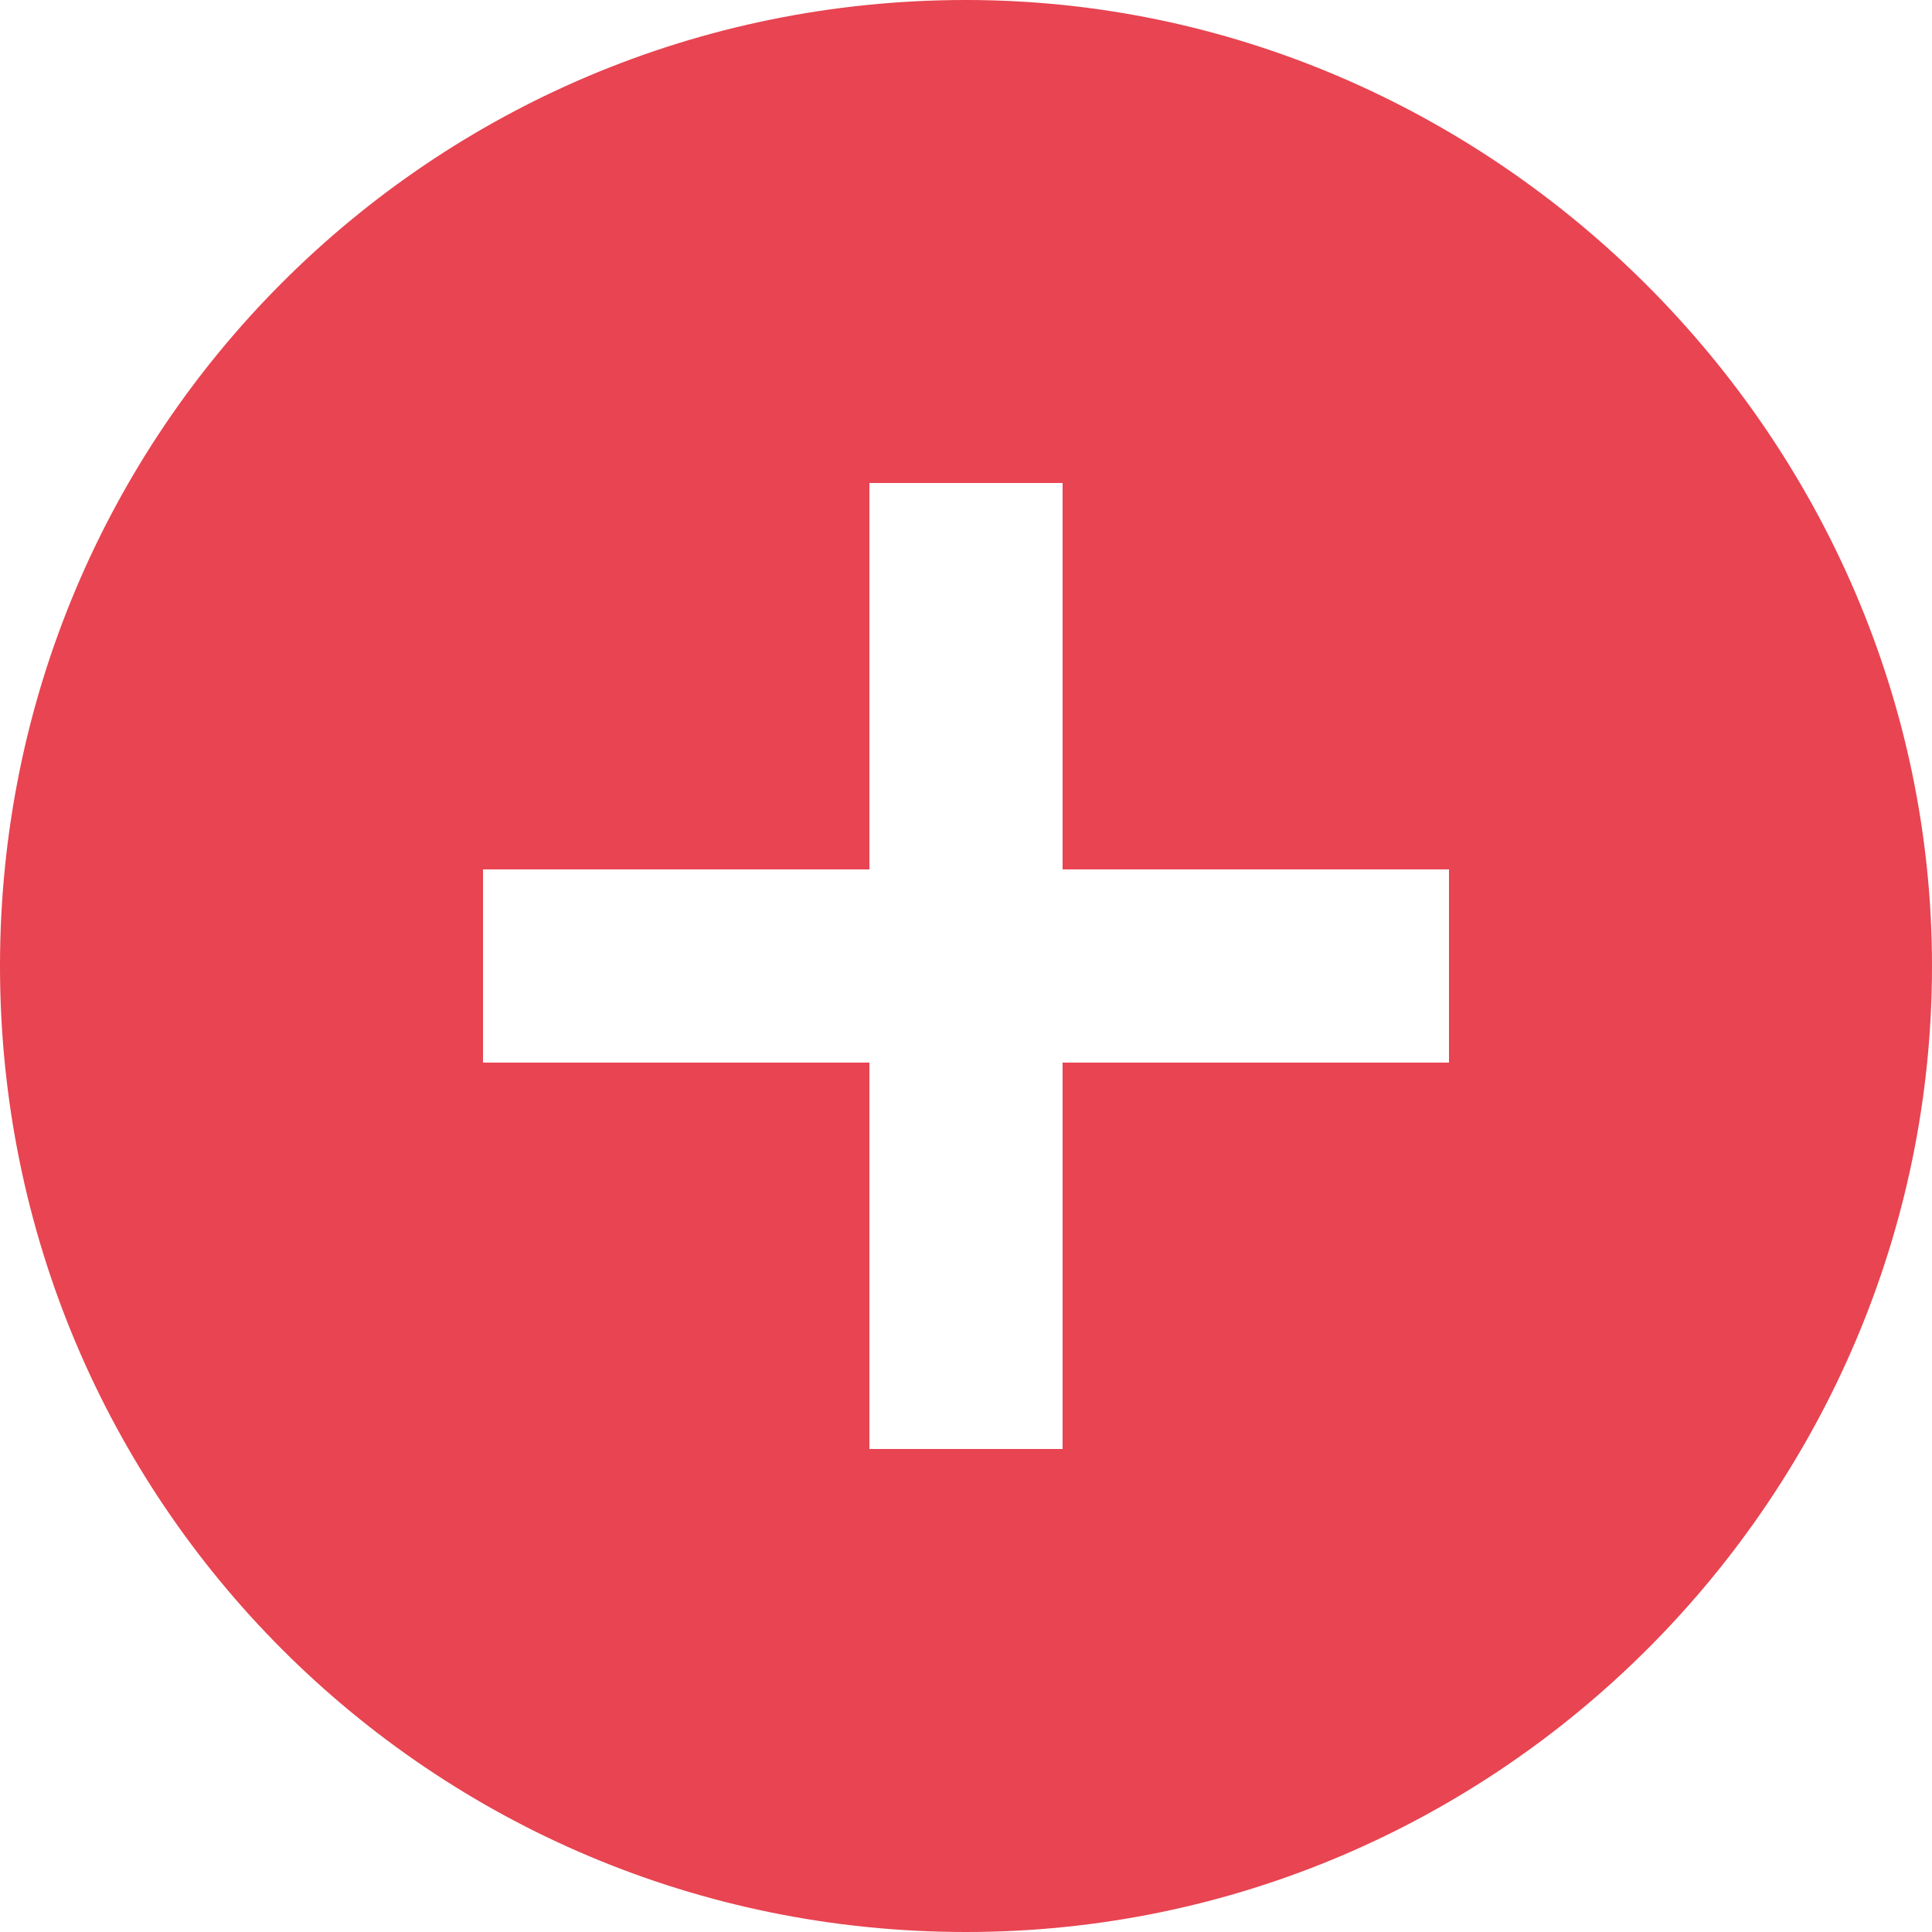
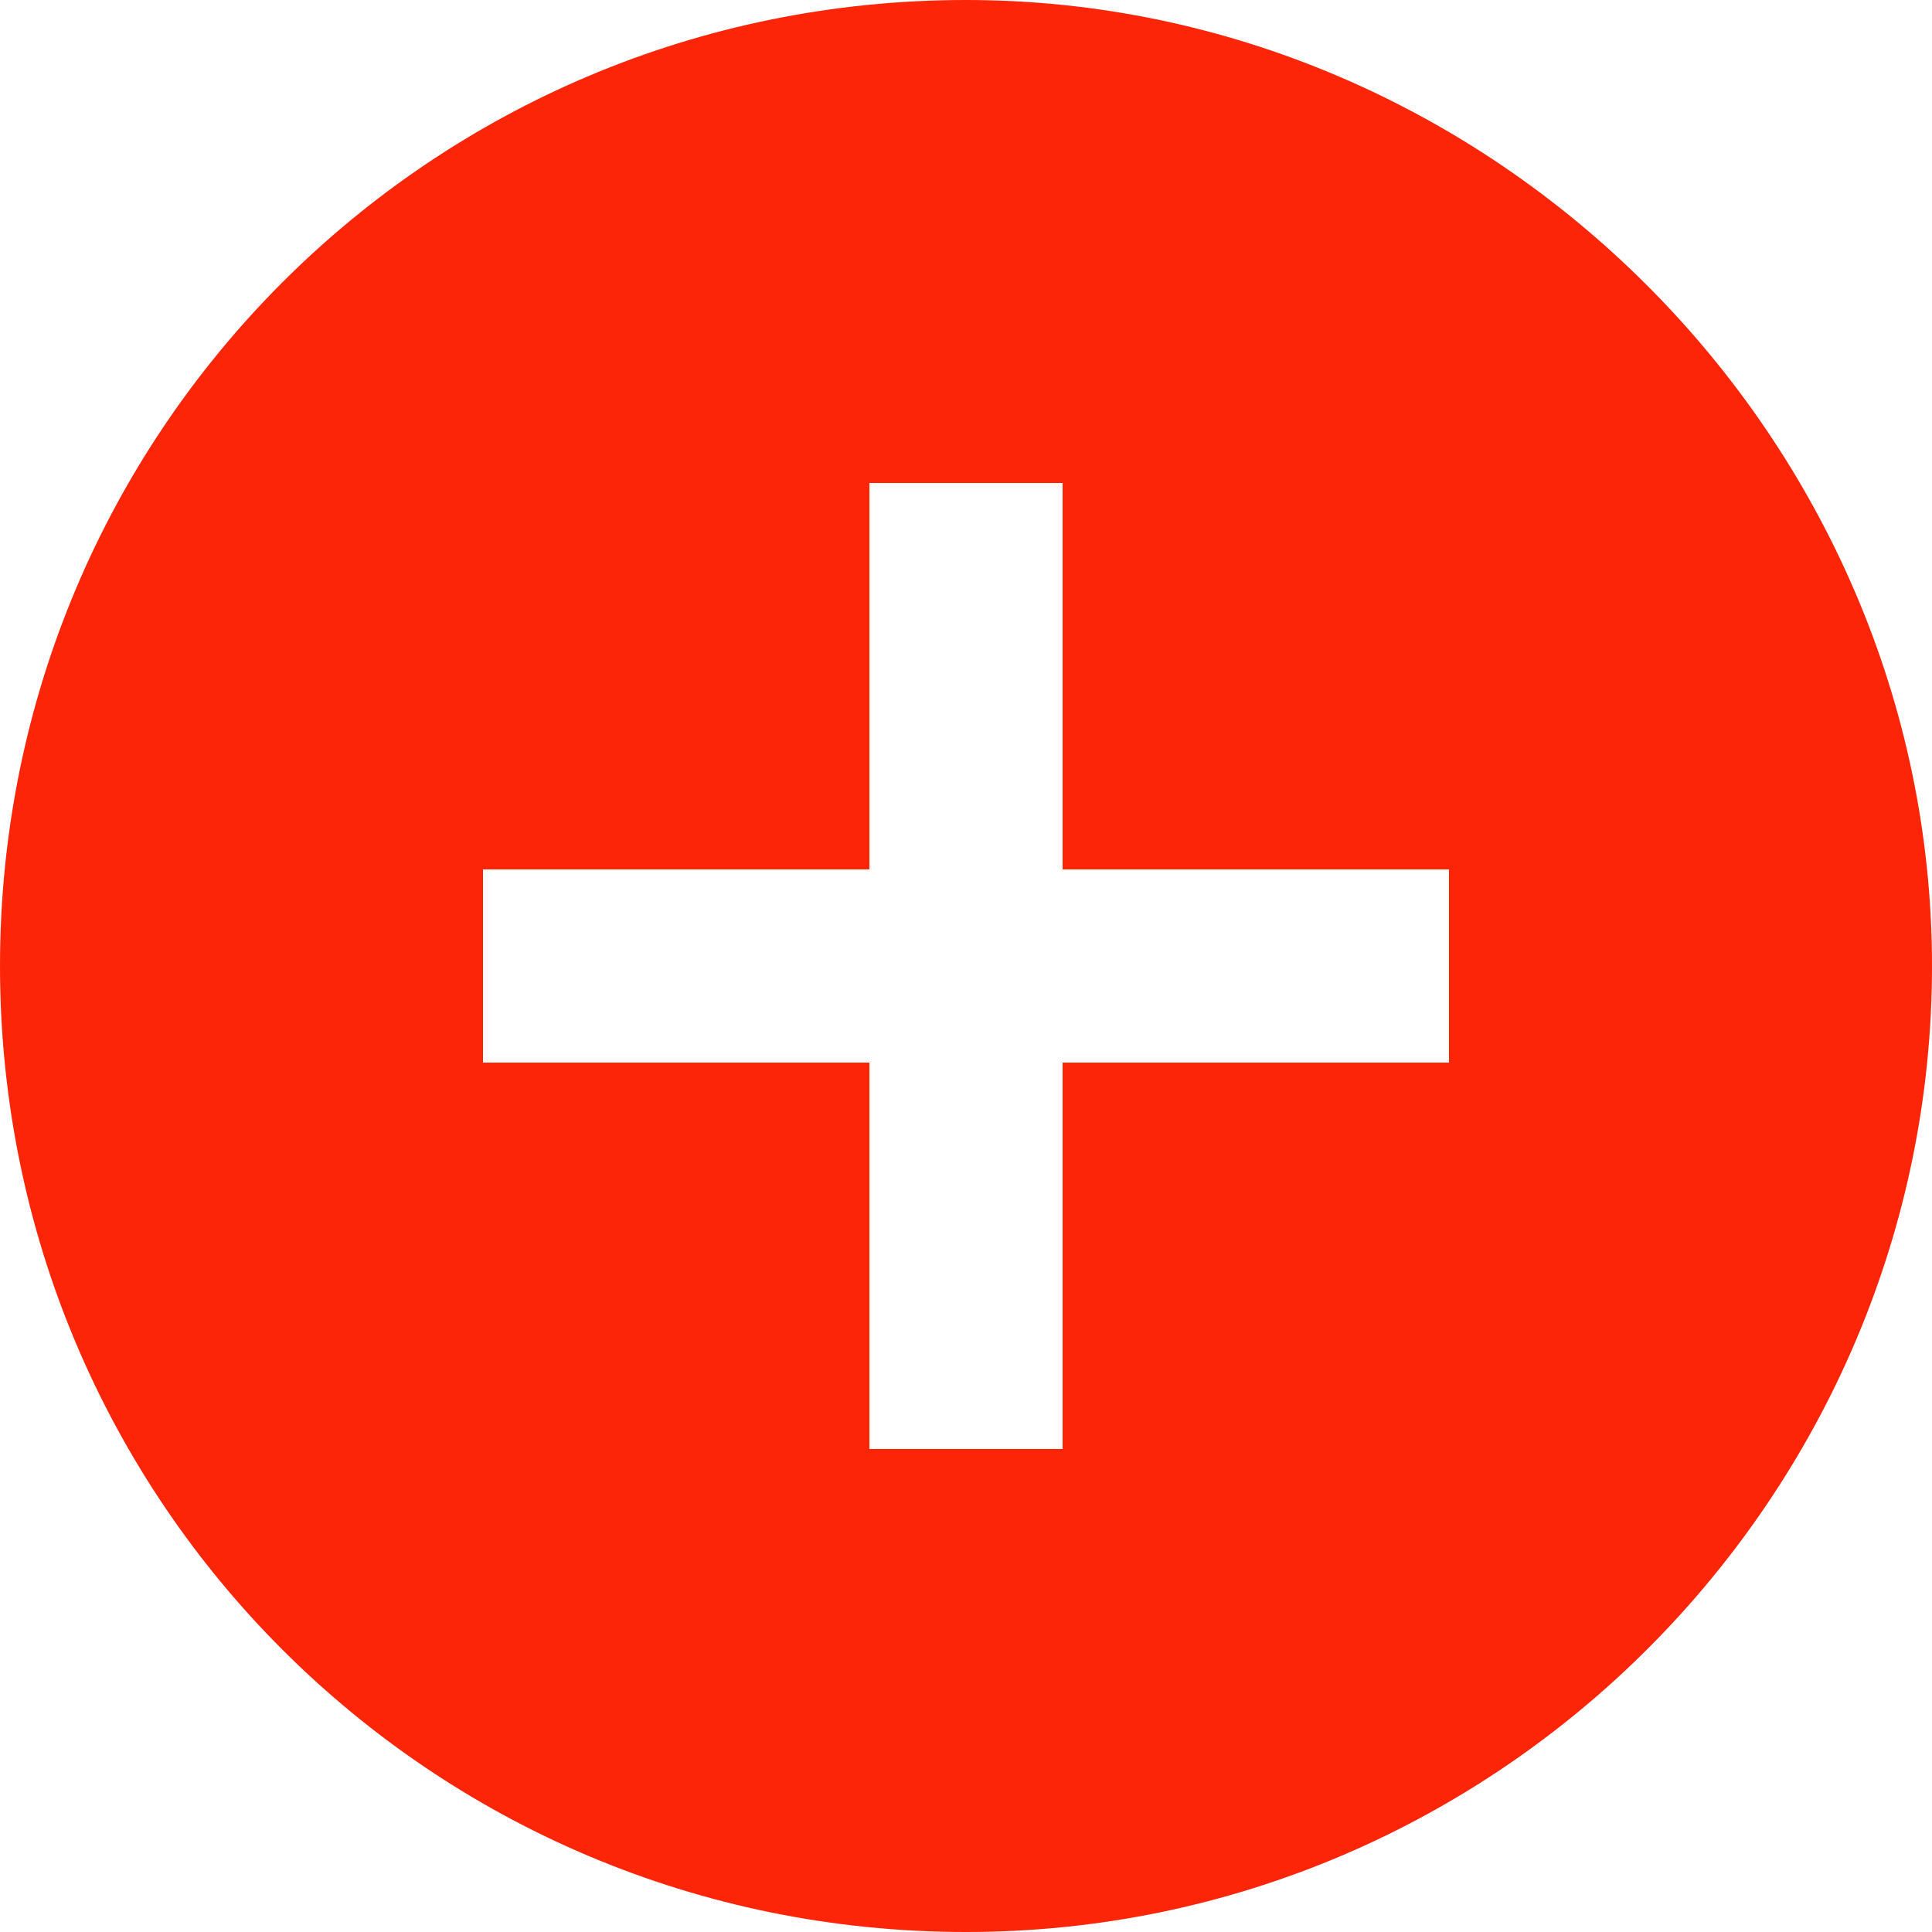
<svg xmlns="http://www.w3.org/2000/svg" version="1.1" id="Capa_1" x="0px" y="0px" viewBox="0 0 26 26" style="enable-background:new 0 0 26 26;" xml:space="preserve">
  <style type="text/css">
- 	.st0{fill:#e84451;}
+ 	.st0{fill:#fc2508;}
</style>
  <g>
    <g id="add-circle">
      <path class="st0" d="M13,0C5.8,0,0,5.8,0,13s5.8,13,13,13s13-5.9,13-13S20.1,0,13,0z M19.5,14.3h-5.2v5.2h-2.6v-5.2H6.5v-2.6h5.2    V6.5h2.6v5.2h5.2V14.3z" />
    </g>
  </g>
</svg>
